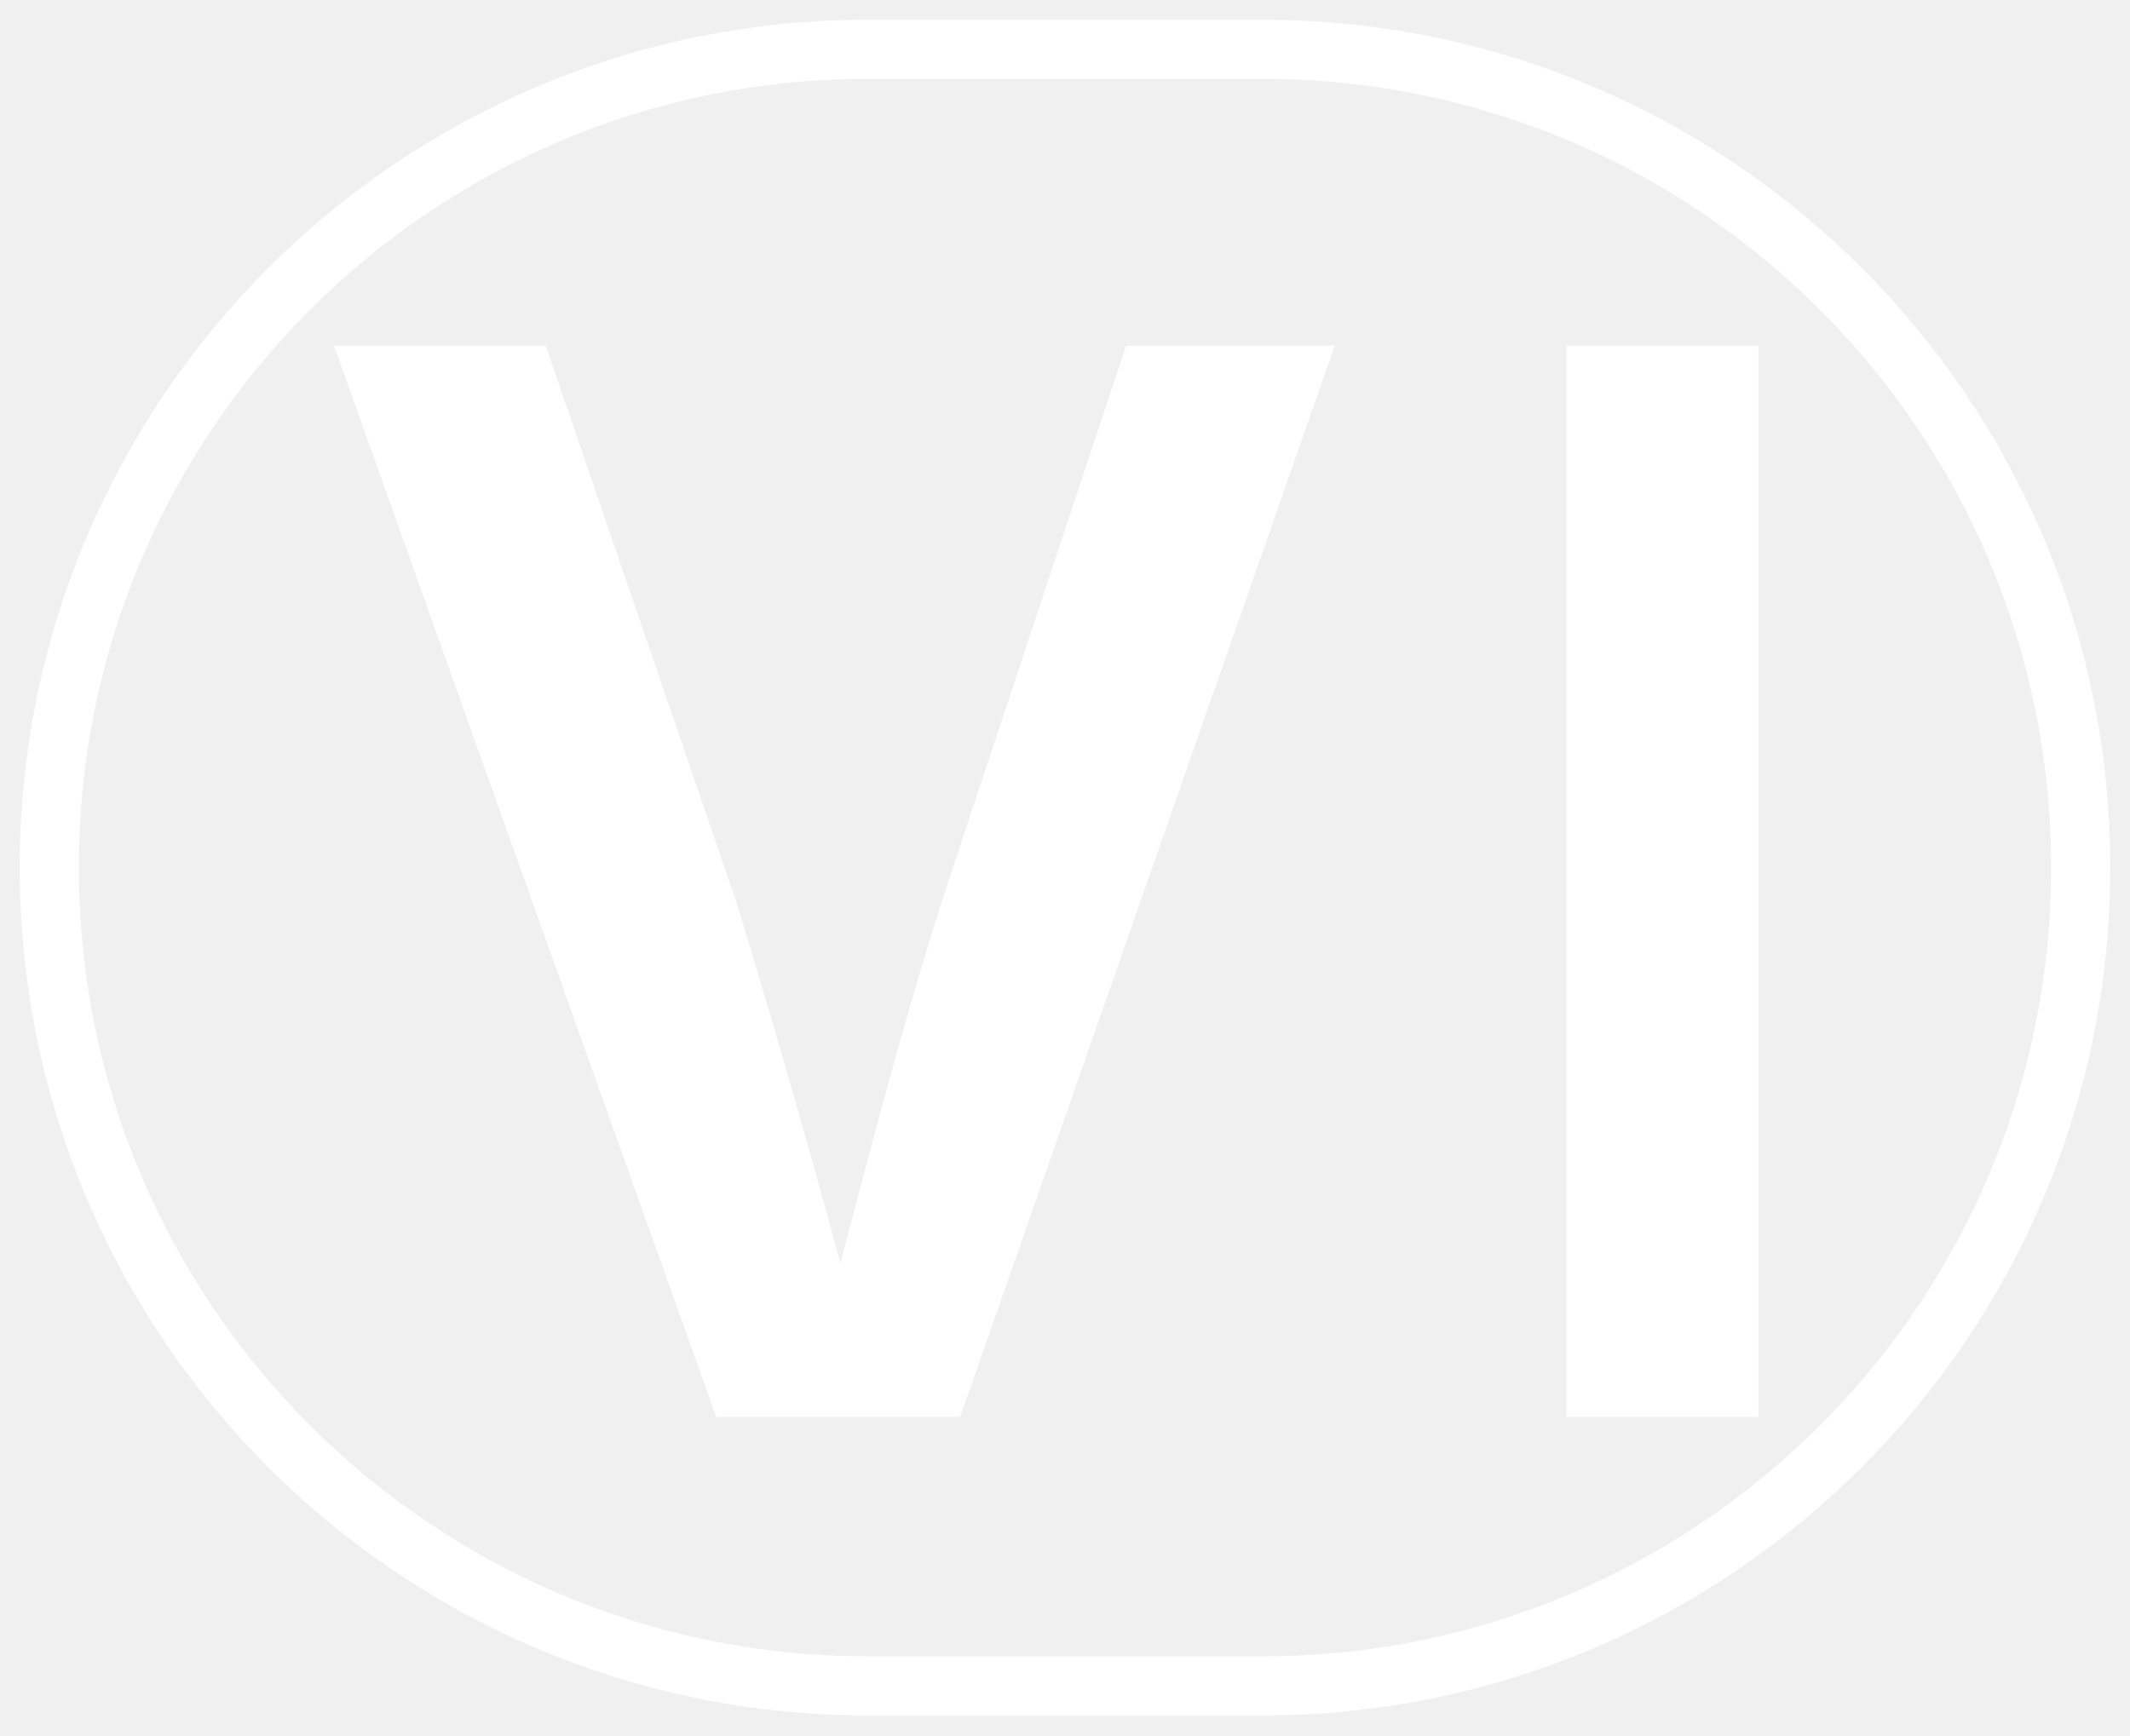
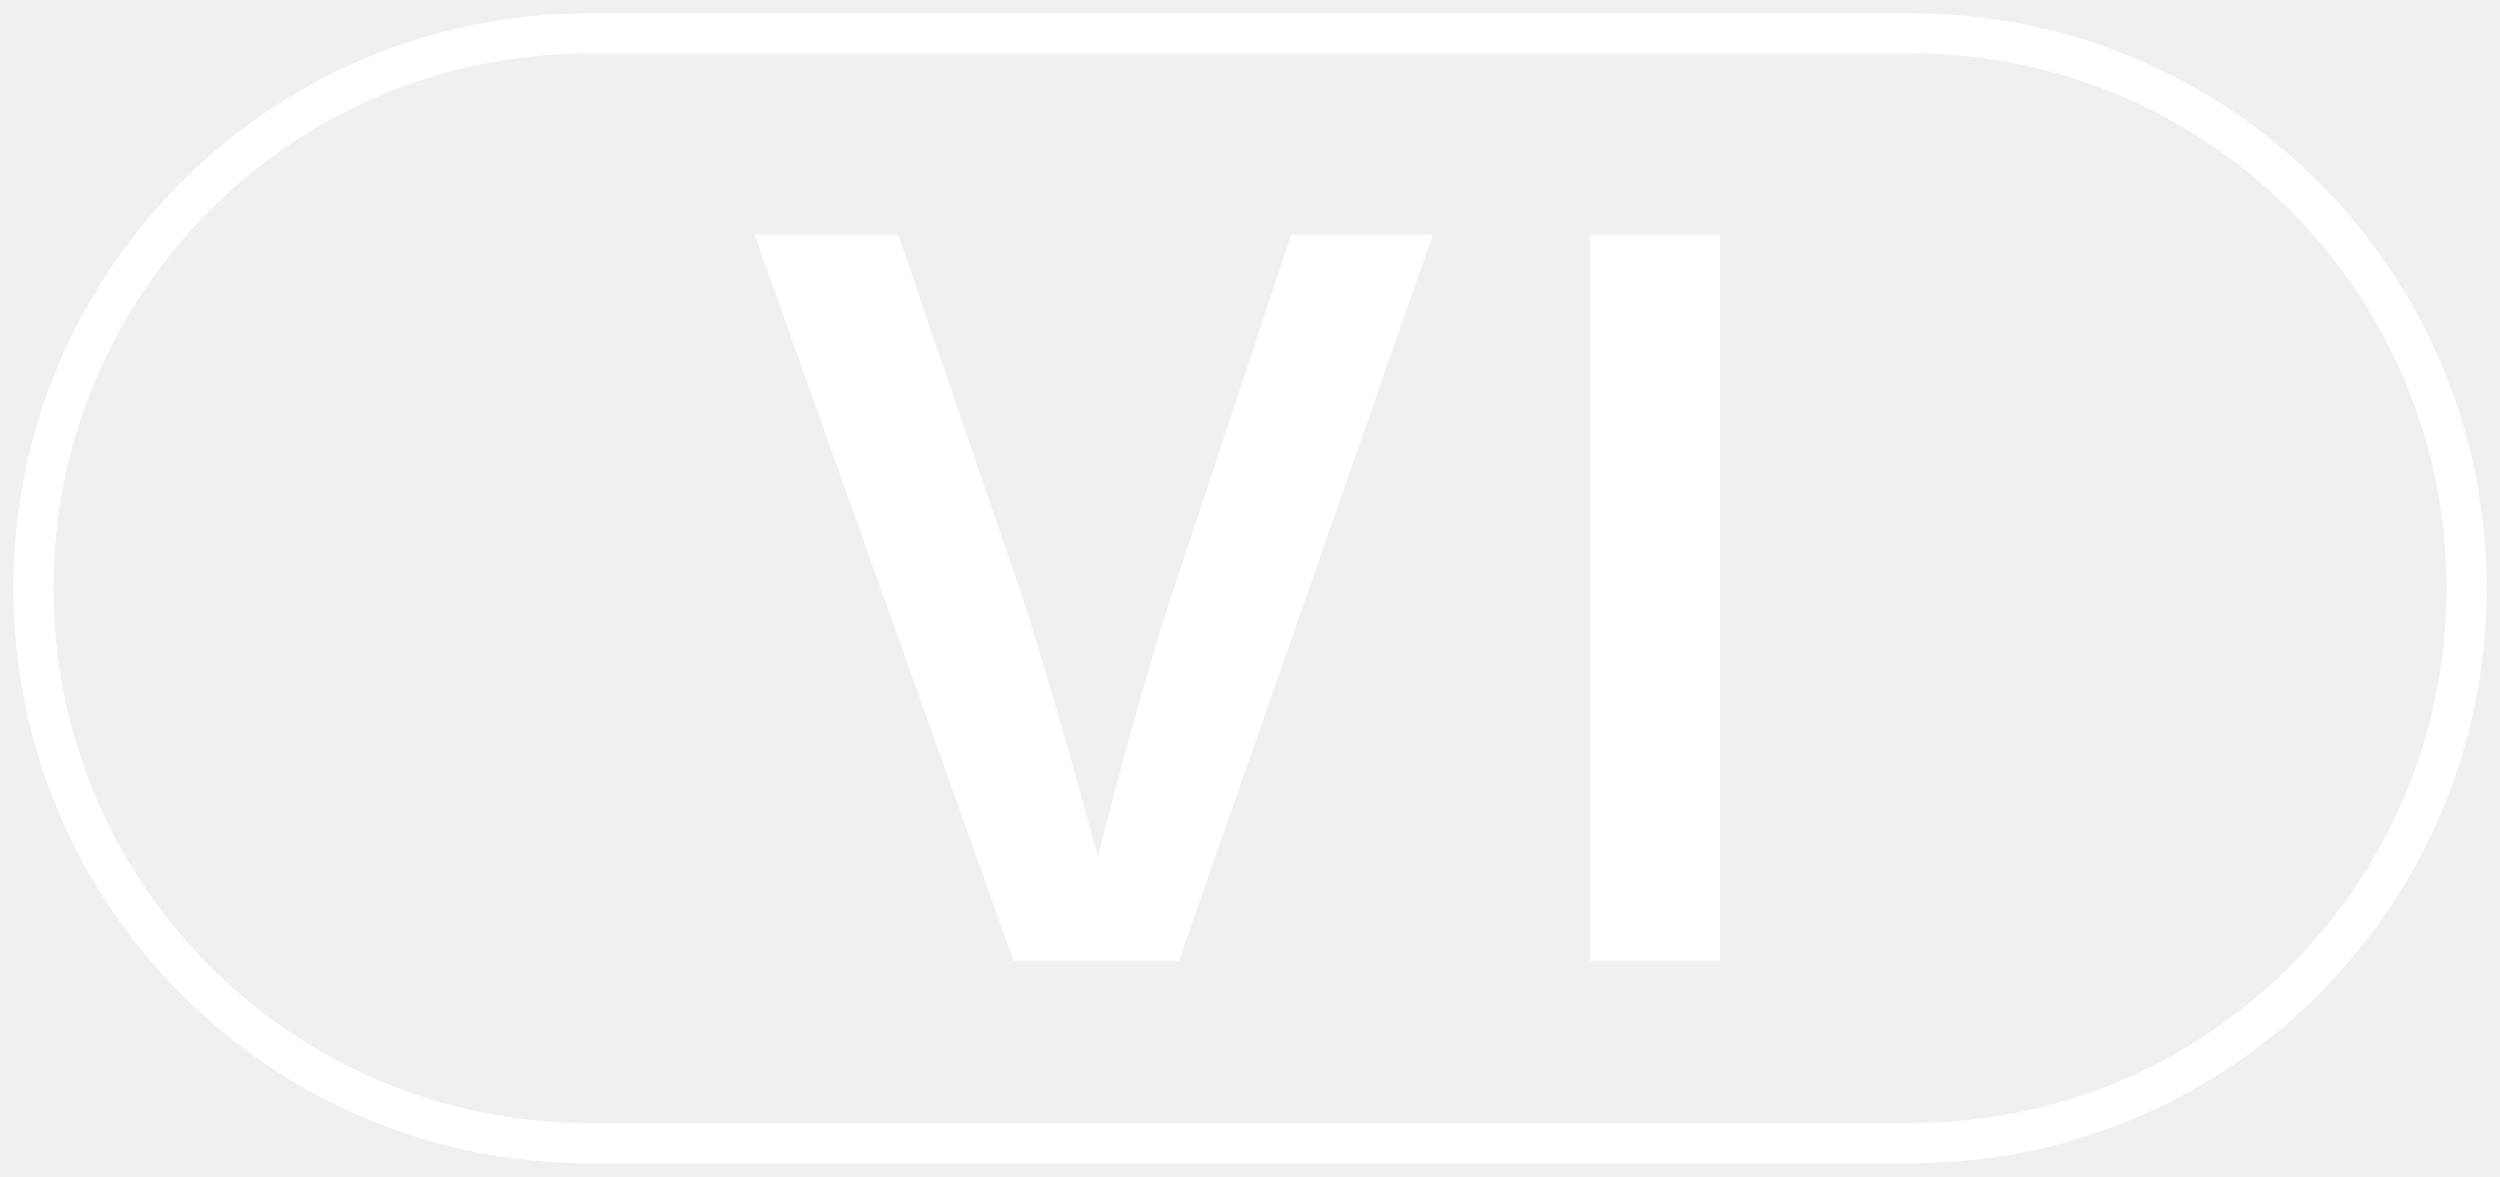
- <svg xmlns="http://www.w3.org/2000/svg" width="54" height="44" viewBox="0 0 54.00 44.0">
-   <rect x="1.25" y="1.25" width="51.5" height="41.5" rx="20.75" fill="none" stroke="#fff" stroke-width="1.5" />
-   <g transform="translate(-37.26,-31.94) scale(2.4906)">
-     <text x="18" y="27.25" font-family="Inter, Arial, Helvetica, sans-serif" font-weight="600" font-size="15" letter-spacing="0.9" fill="#fff">VI</text>
+ <svg xmlns="http://www.w3.org/2000/svg" width="374" height="176" viewBox="0 0 93.500 44.0">
+   <rect x="1.25" y="1.25" width="91.000" height="41.5" rx="20.75" fill="none" stroke="#fff" stroke-width="1.5" />
+   <g transform="translate(19.75,0)">
+     <g transform="translate(-37.26,-31.94) scale(2.4906)">
+       <text x="18" y="27.25" font-family="Inter, Arial, Helvetica, sans-serif" font-weight="600" font-size="15" letter-spacing="0.9" fill="#fff">VI</text>
+     </g>
  </g>
</svg>
